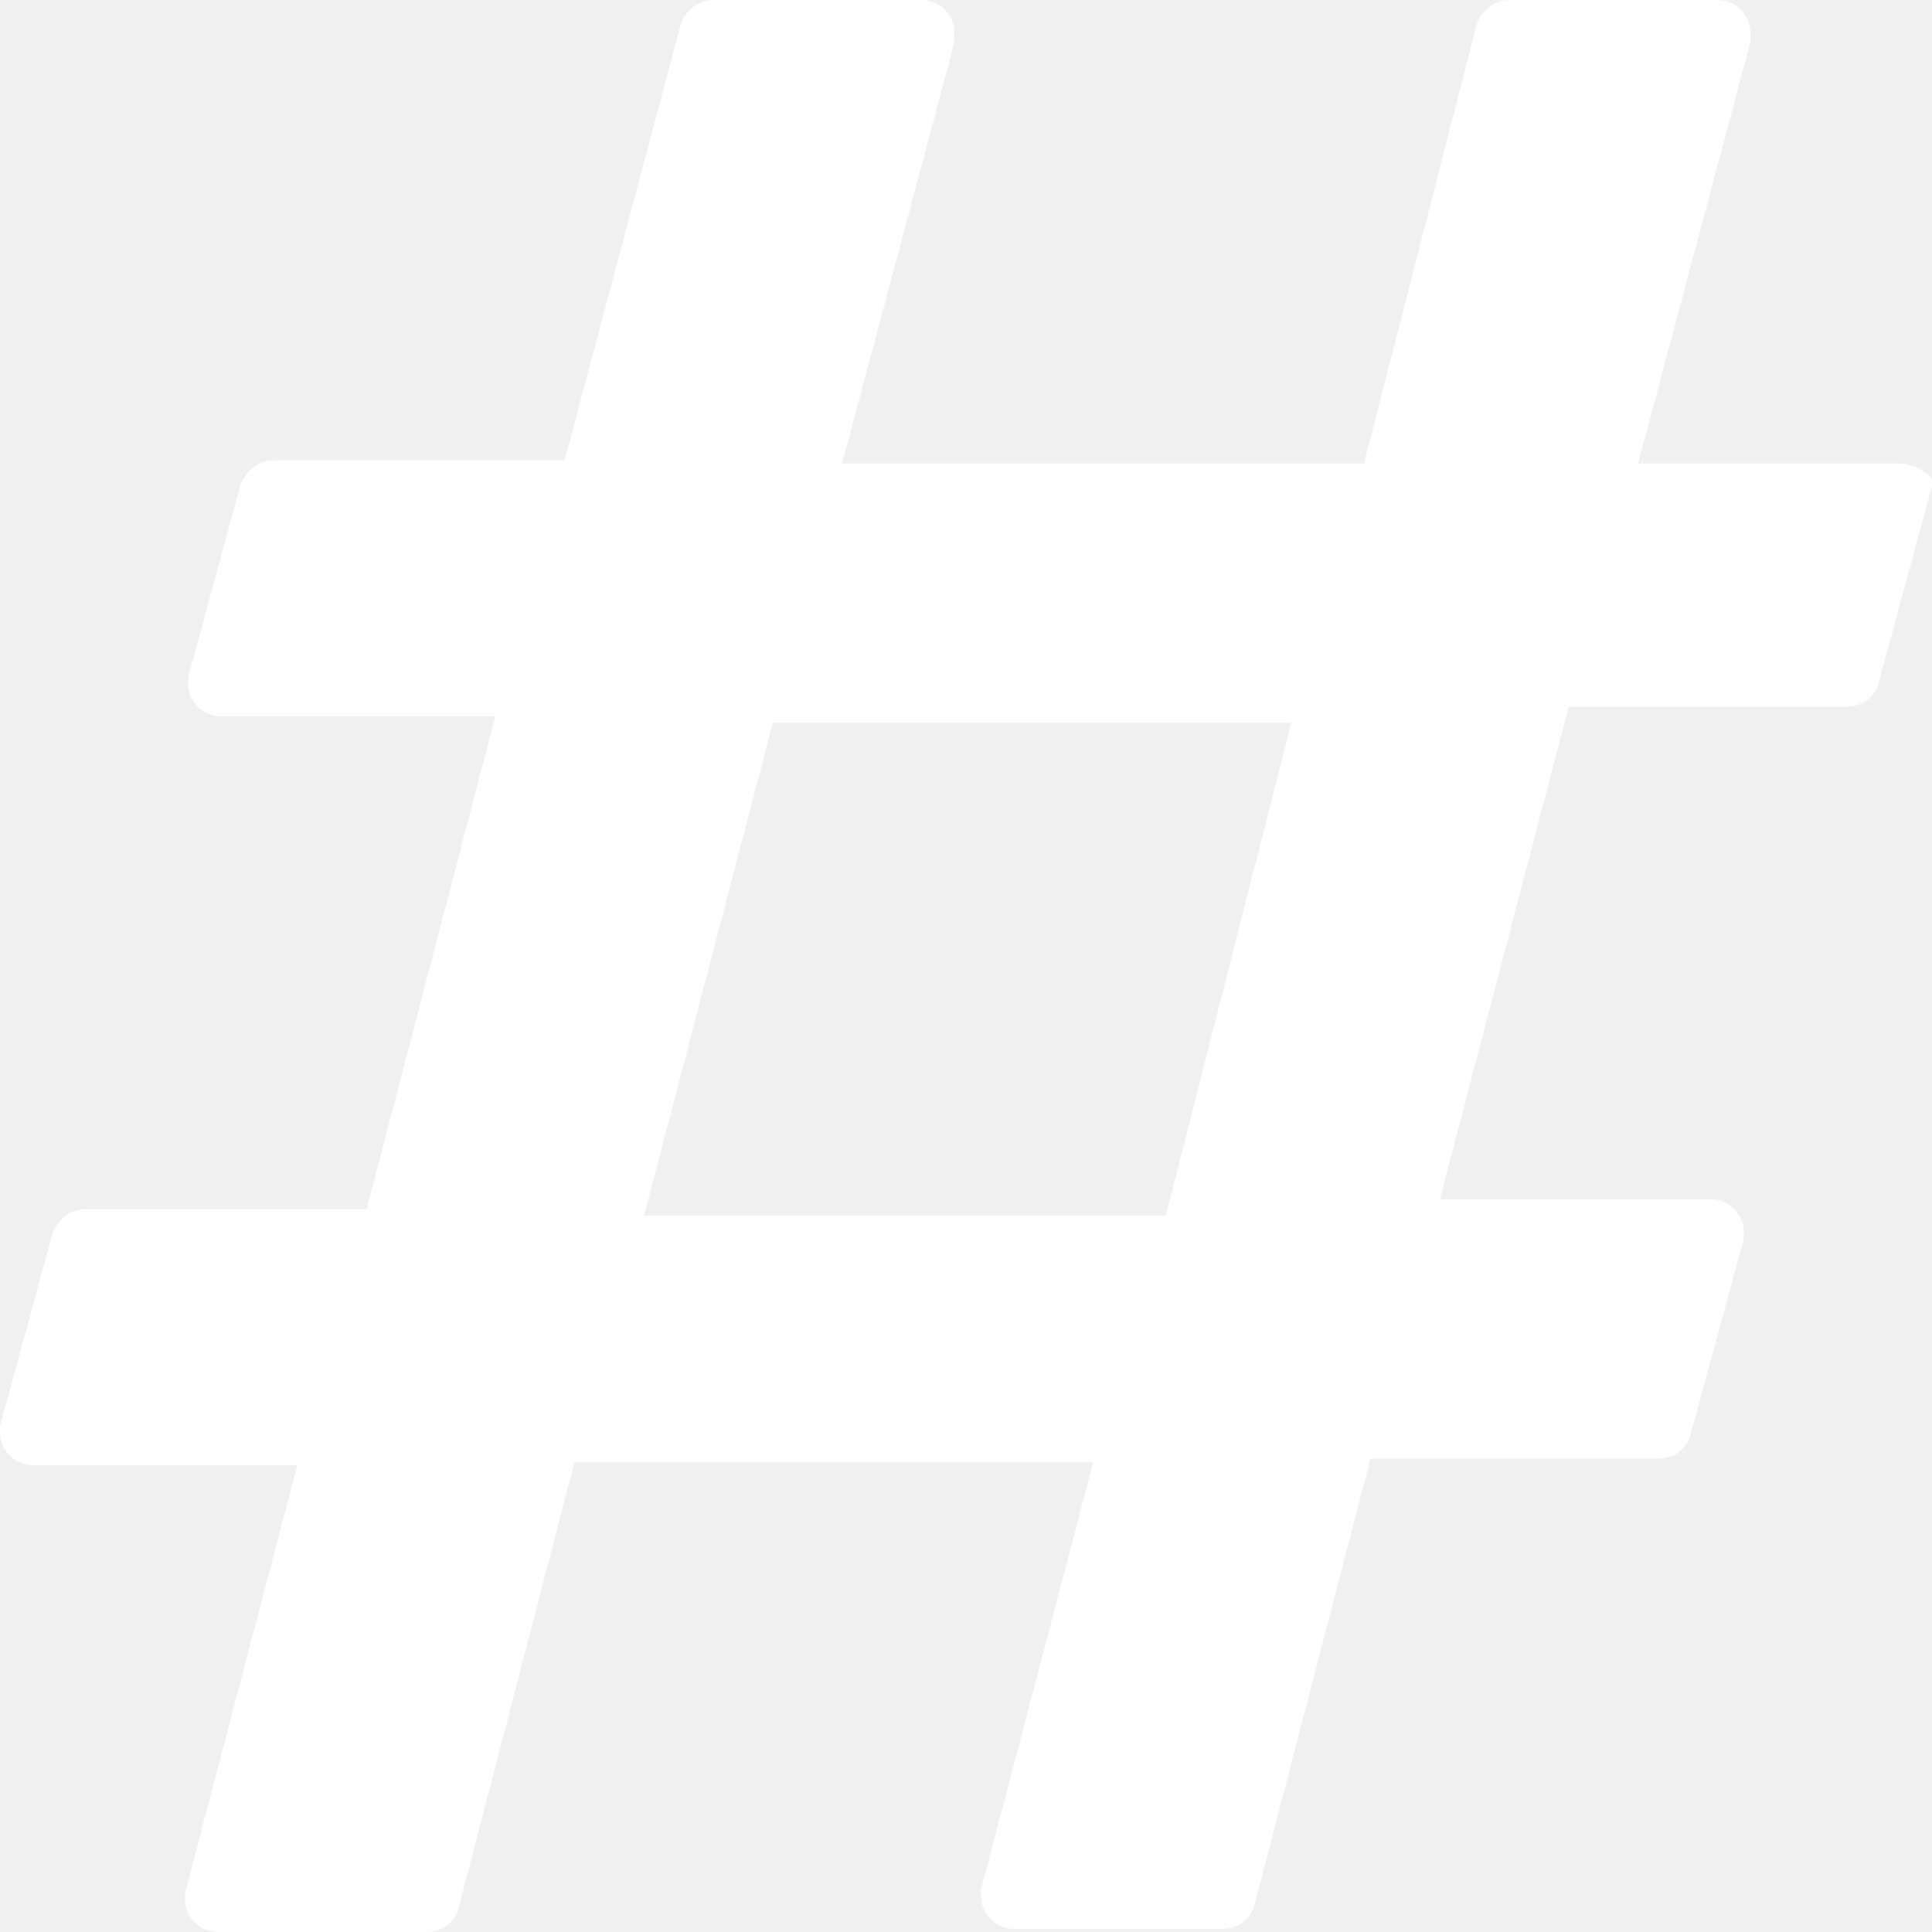
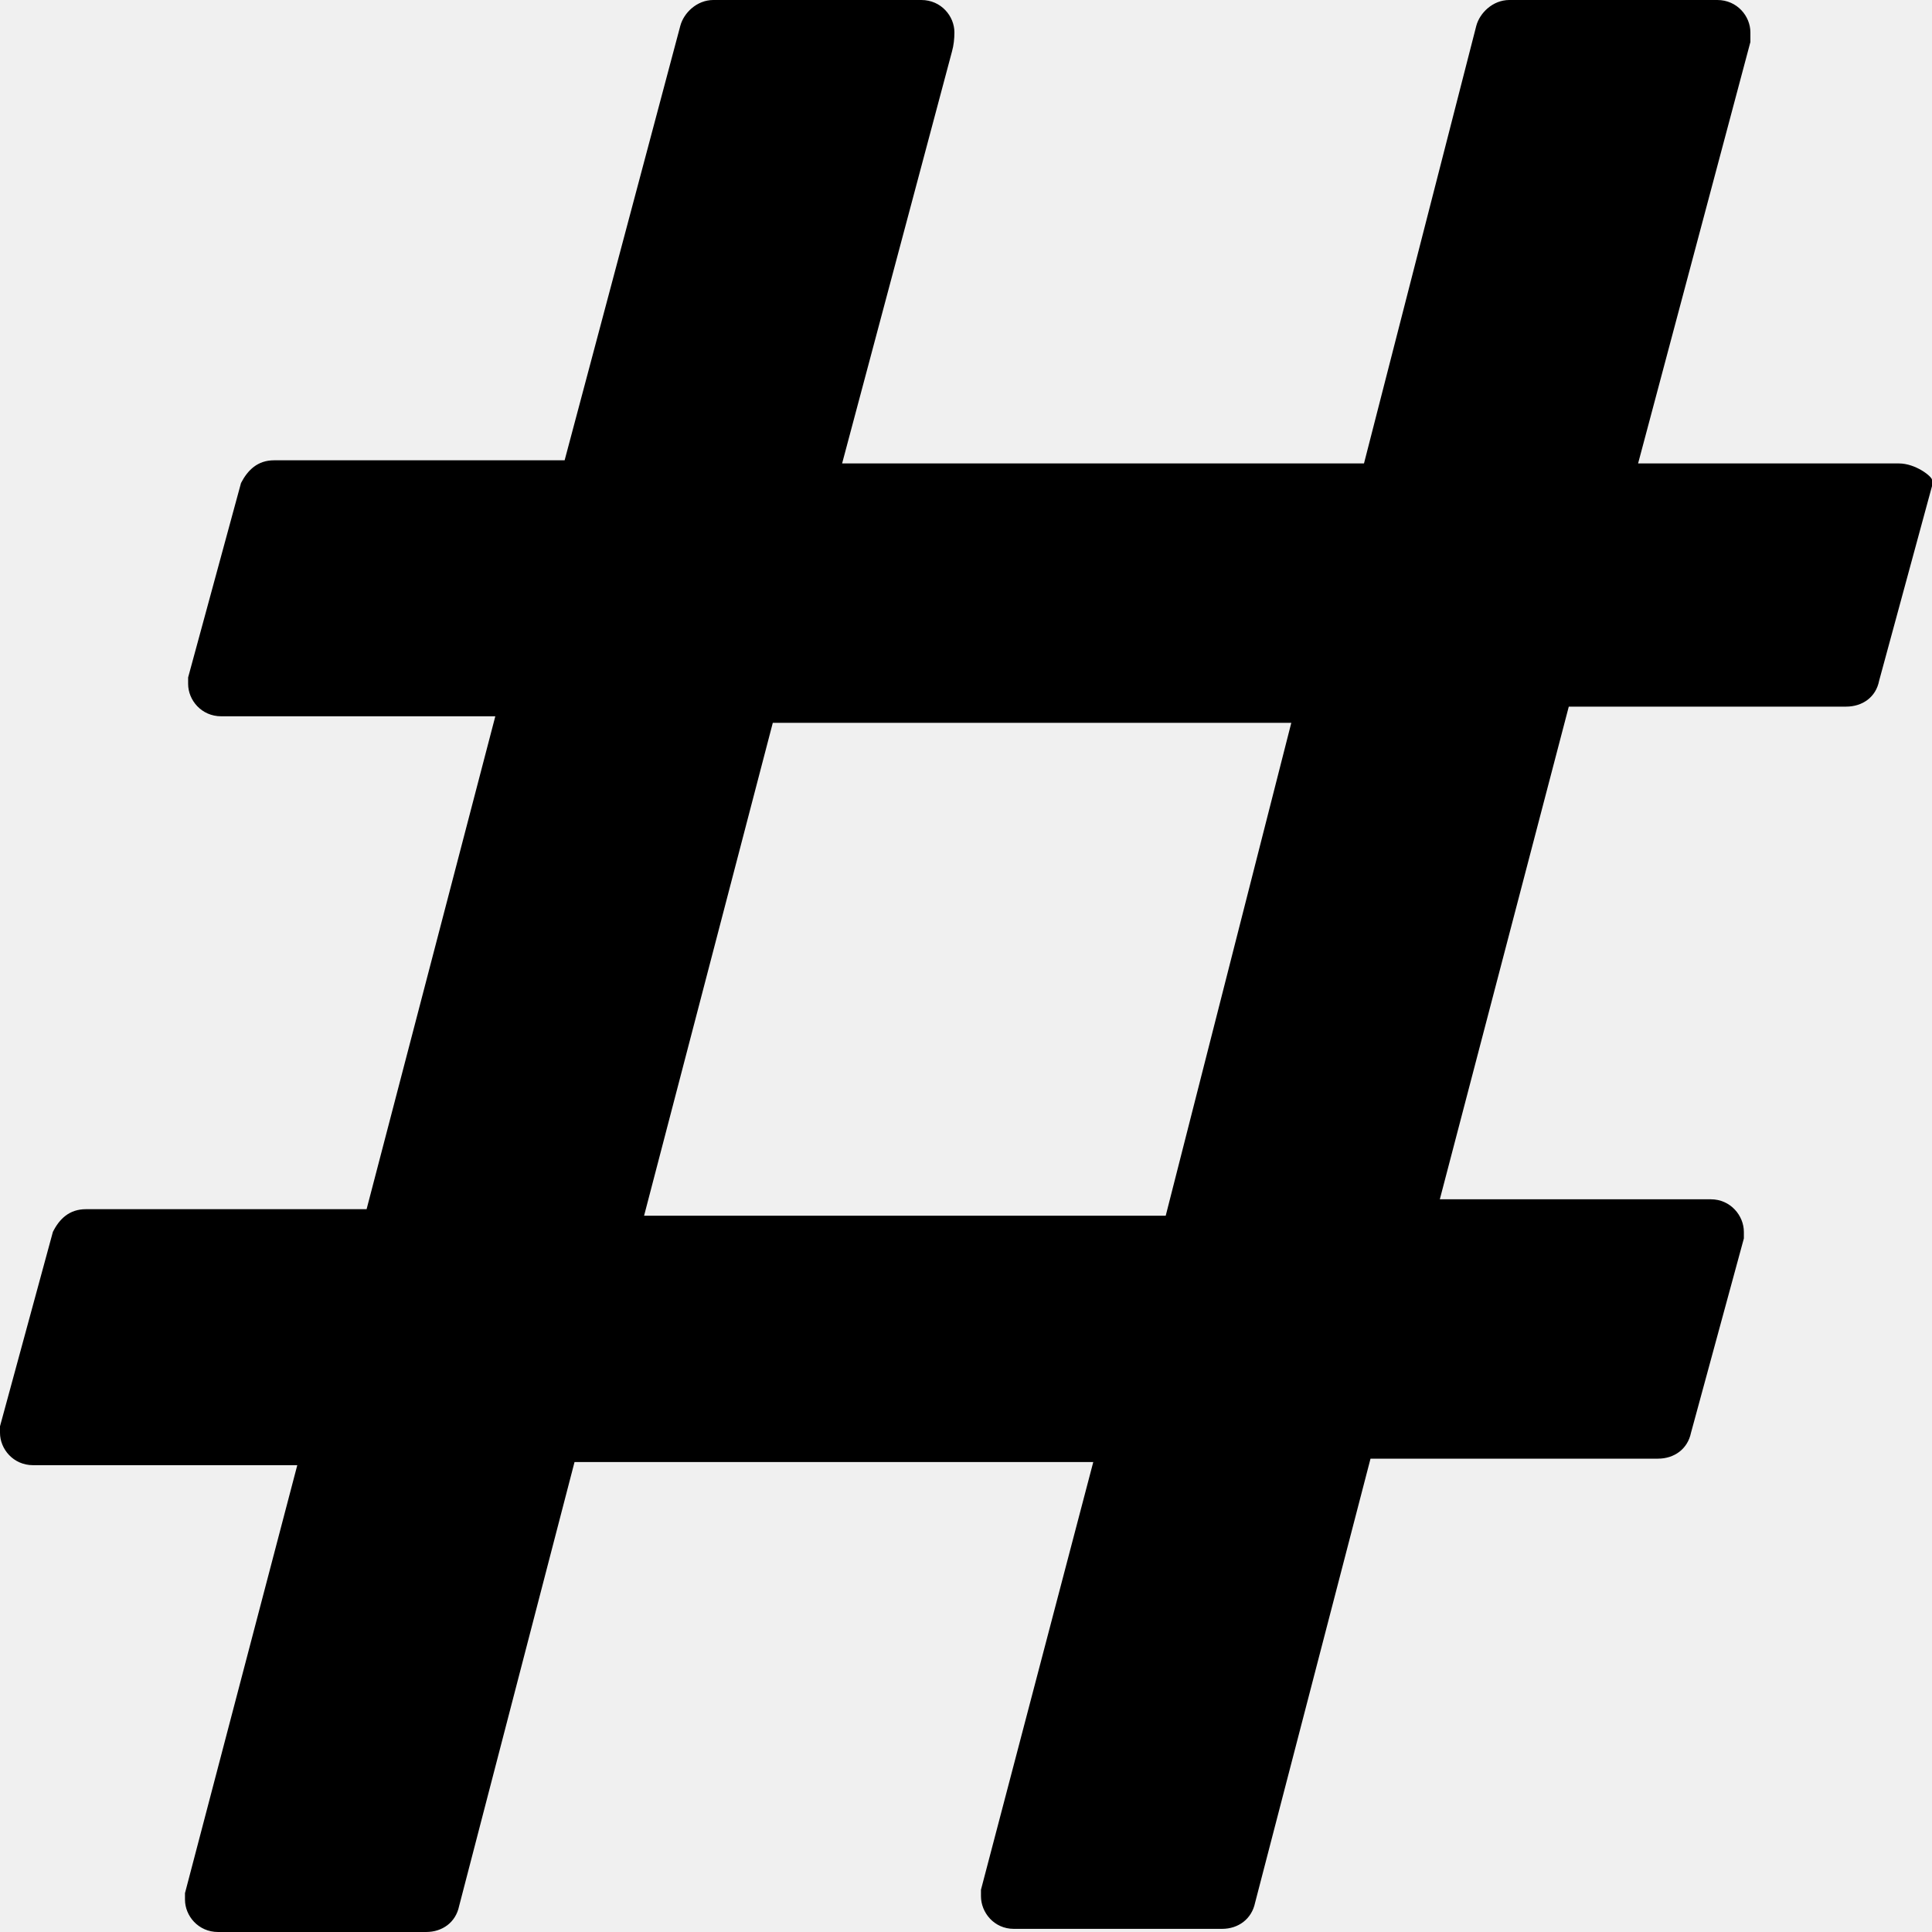
<svg xmlns="http://www.w3.org/2000/svg" width="8" height="8" viewBox="0 0 8 8" fill="none">
-   <path d="M7.863 1.919H6.783L7.248 0.174C7.248 0.161 7.248 0.148 7.248 0.134C7.248 0.067 7.193 0 7.111 0H6.25C6.181 0 6.127 0.054 6.113 0.107L5.648 1.919H3.487L3.942 0.213C3.949 0.188 3.952 0.161 3.952 0.134C3.952 0.067 3.897 0 3.815 0H2.954C2.885 0 2.831 0.054 2.817 0.107L2.338 1.906H1.135C1.067 1.906 1.026 1.946 0.998 2L0.779 2.805V2.832C0.779 2.899 0.834 2.966 0.916 2.966H2.051L1.518 5.007H0.356C0.287 5.007 0.246 5.047 0.219 5.101L0 5.906V5.933C0 6 0.055 6.067 0.137 6.067H1.231L0.766 7.839V7.866C0.766 7.933 0.821 8 0.903 8H1.764C1.832 8 1.887 7.96 1.901 7.893L2.379 6.054H4.527L4.062 7.825V7.852C4.062 7.919 4.116 7.987 4.198 7.987H5.06C5.128 7.987 5.183 7.946 5.197 7.879L5.675 6.04H6.865C6.933 6.04 6.988 6 7.002 5.933L7.221 5.128C7.221 5.114 7.221 5.101 7.221 5.101C7.221 5.034 7.166 4.966 7.084 4.966H5.962L6.496 2.926H7.644C7.713 2.926 7.768 2.886 7.781 2.819L8 2.013C8 2 8 1.987 8 1.987C8 1.973 7.932 1.919 7.863 1.919ZM4.827 5.034H2.667L3.2 2.993H5.347L4.827 5.034Z" fill="white" />
+   <path d="M7.863 1.919H6.783L7.248 0.174C7.248 0.161 7.248 0.148 7.248 0.134C7.248 0.067 7.193 0 7.111 0H6.25C6.181 0 6.127 0.054 6.113 0.107L5.648 1.919H3.487L3.942 0.213C3.949 0.188 3.952 0.161 3.952 0.134C3.952 0.067 3.897 0 3.815 0H2.954C2.885 0 2.831 0.054 2.817 0.107L2.338 1.906H1.135C1.067 1.906 1.026 1.946 0.998 2L0.779 2.805V2.832C0.779 2.899 0.834 2.966 0.916 2.966H2.051L1.518 5.007H0.356C0.287 5.007 0.246 5.047 0.219 5.101L0 5.906V5.933C0 6 0.055 6.067 0.137 6.067H1.231L0.766 7.839V7.866C0.766 7.933 0.821 8 0.903 8H1.764C1.832 8 1.887 7.96 1.901 7.893L2.379 6.054H4.527L4.062 7.825V7.852C4.062 7.919 4.116 7.987 4.198 7.987H5.06C5.128 7.987 5.183 7.946 5.197 7.879L5.675 6.04H6.865C6.933 6.04 6.988 6 7.002 5.933L7.221 5.128C7.221 5.114 7.221 5.101 7.221 5.101C7.221 5.034 7.166 4.966 7.084 4.966H5.962L6.496 2.926H7.644C7.713 2.926 7.768 2.886 7.781 2.819L8 2.013C8 2 8 1.987 8 1.987C8 1.973 7.932 1.919 7.863 1.919ZM4.827 5.034H2.667L3.2 2.993H5.347L4.827 5.034Z" fill="black" />
</svg>
